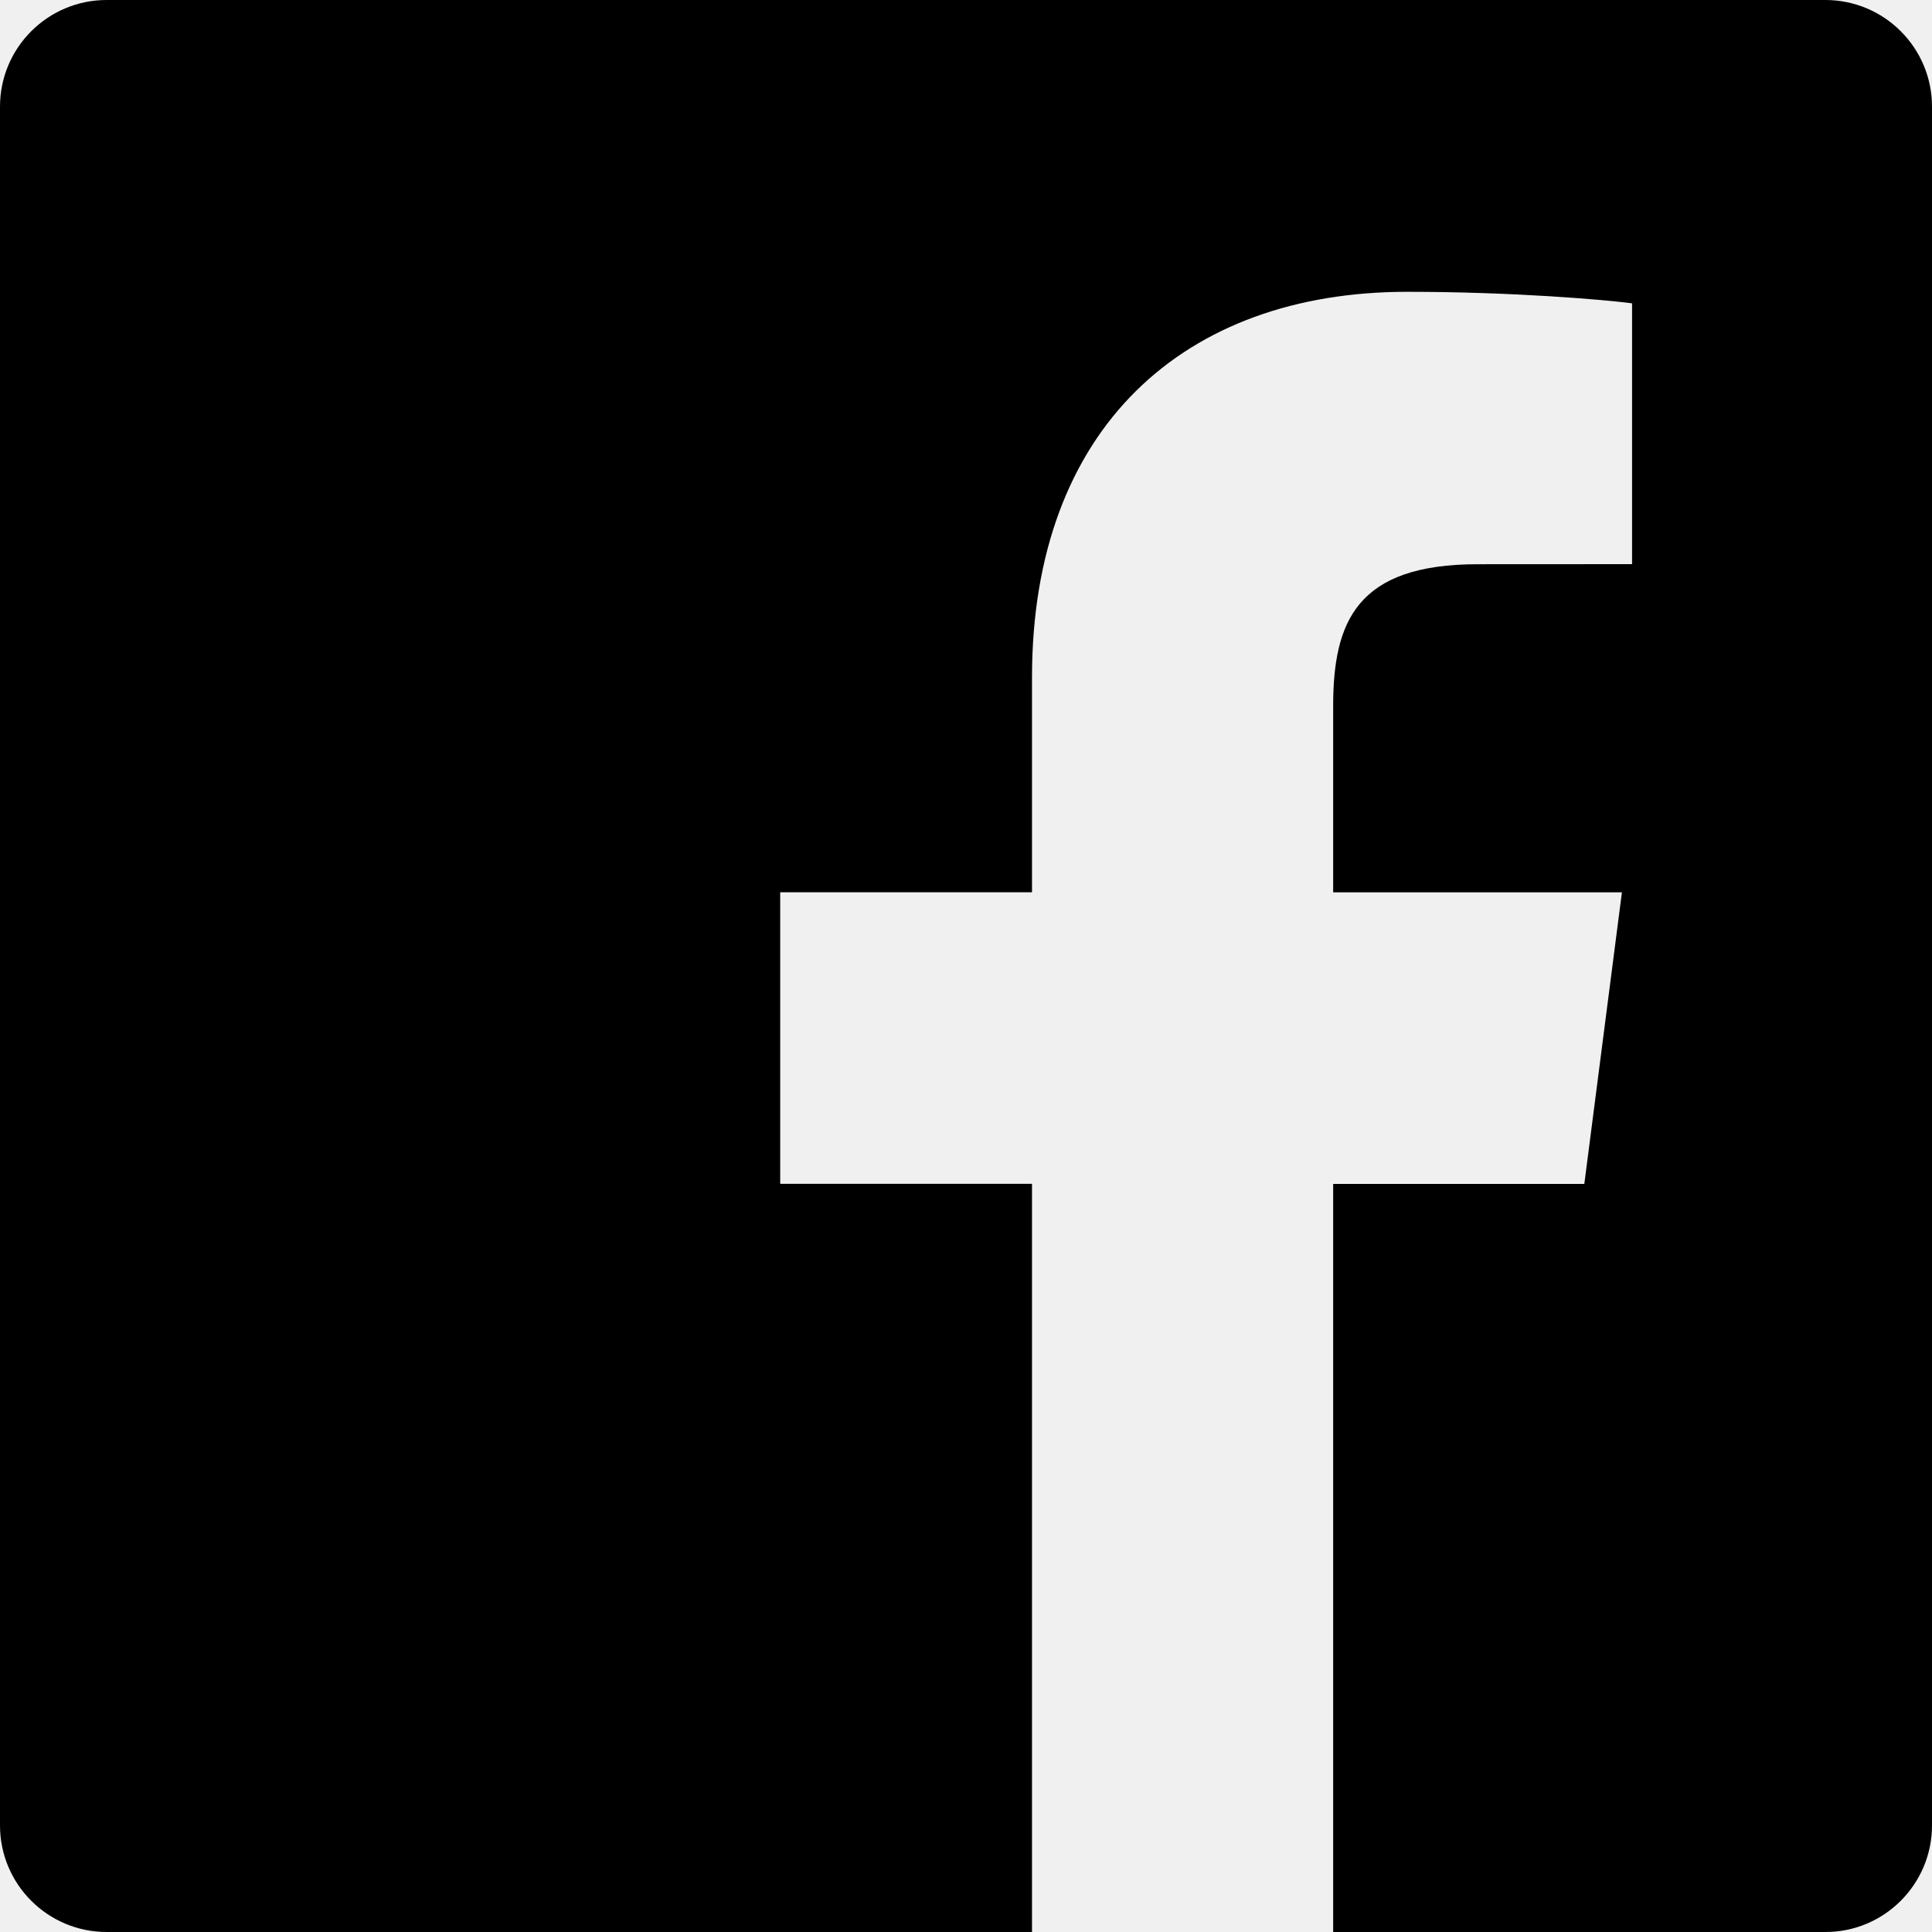
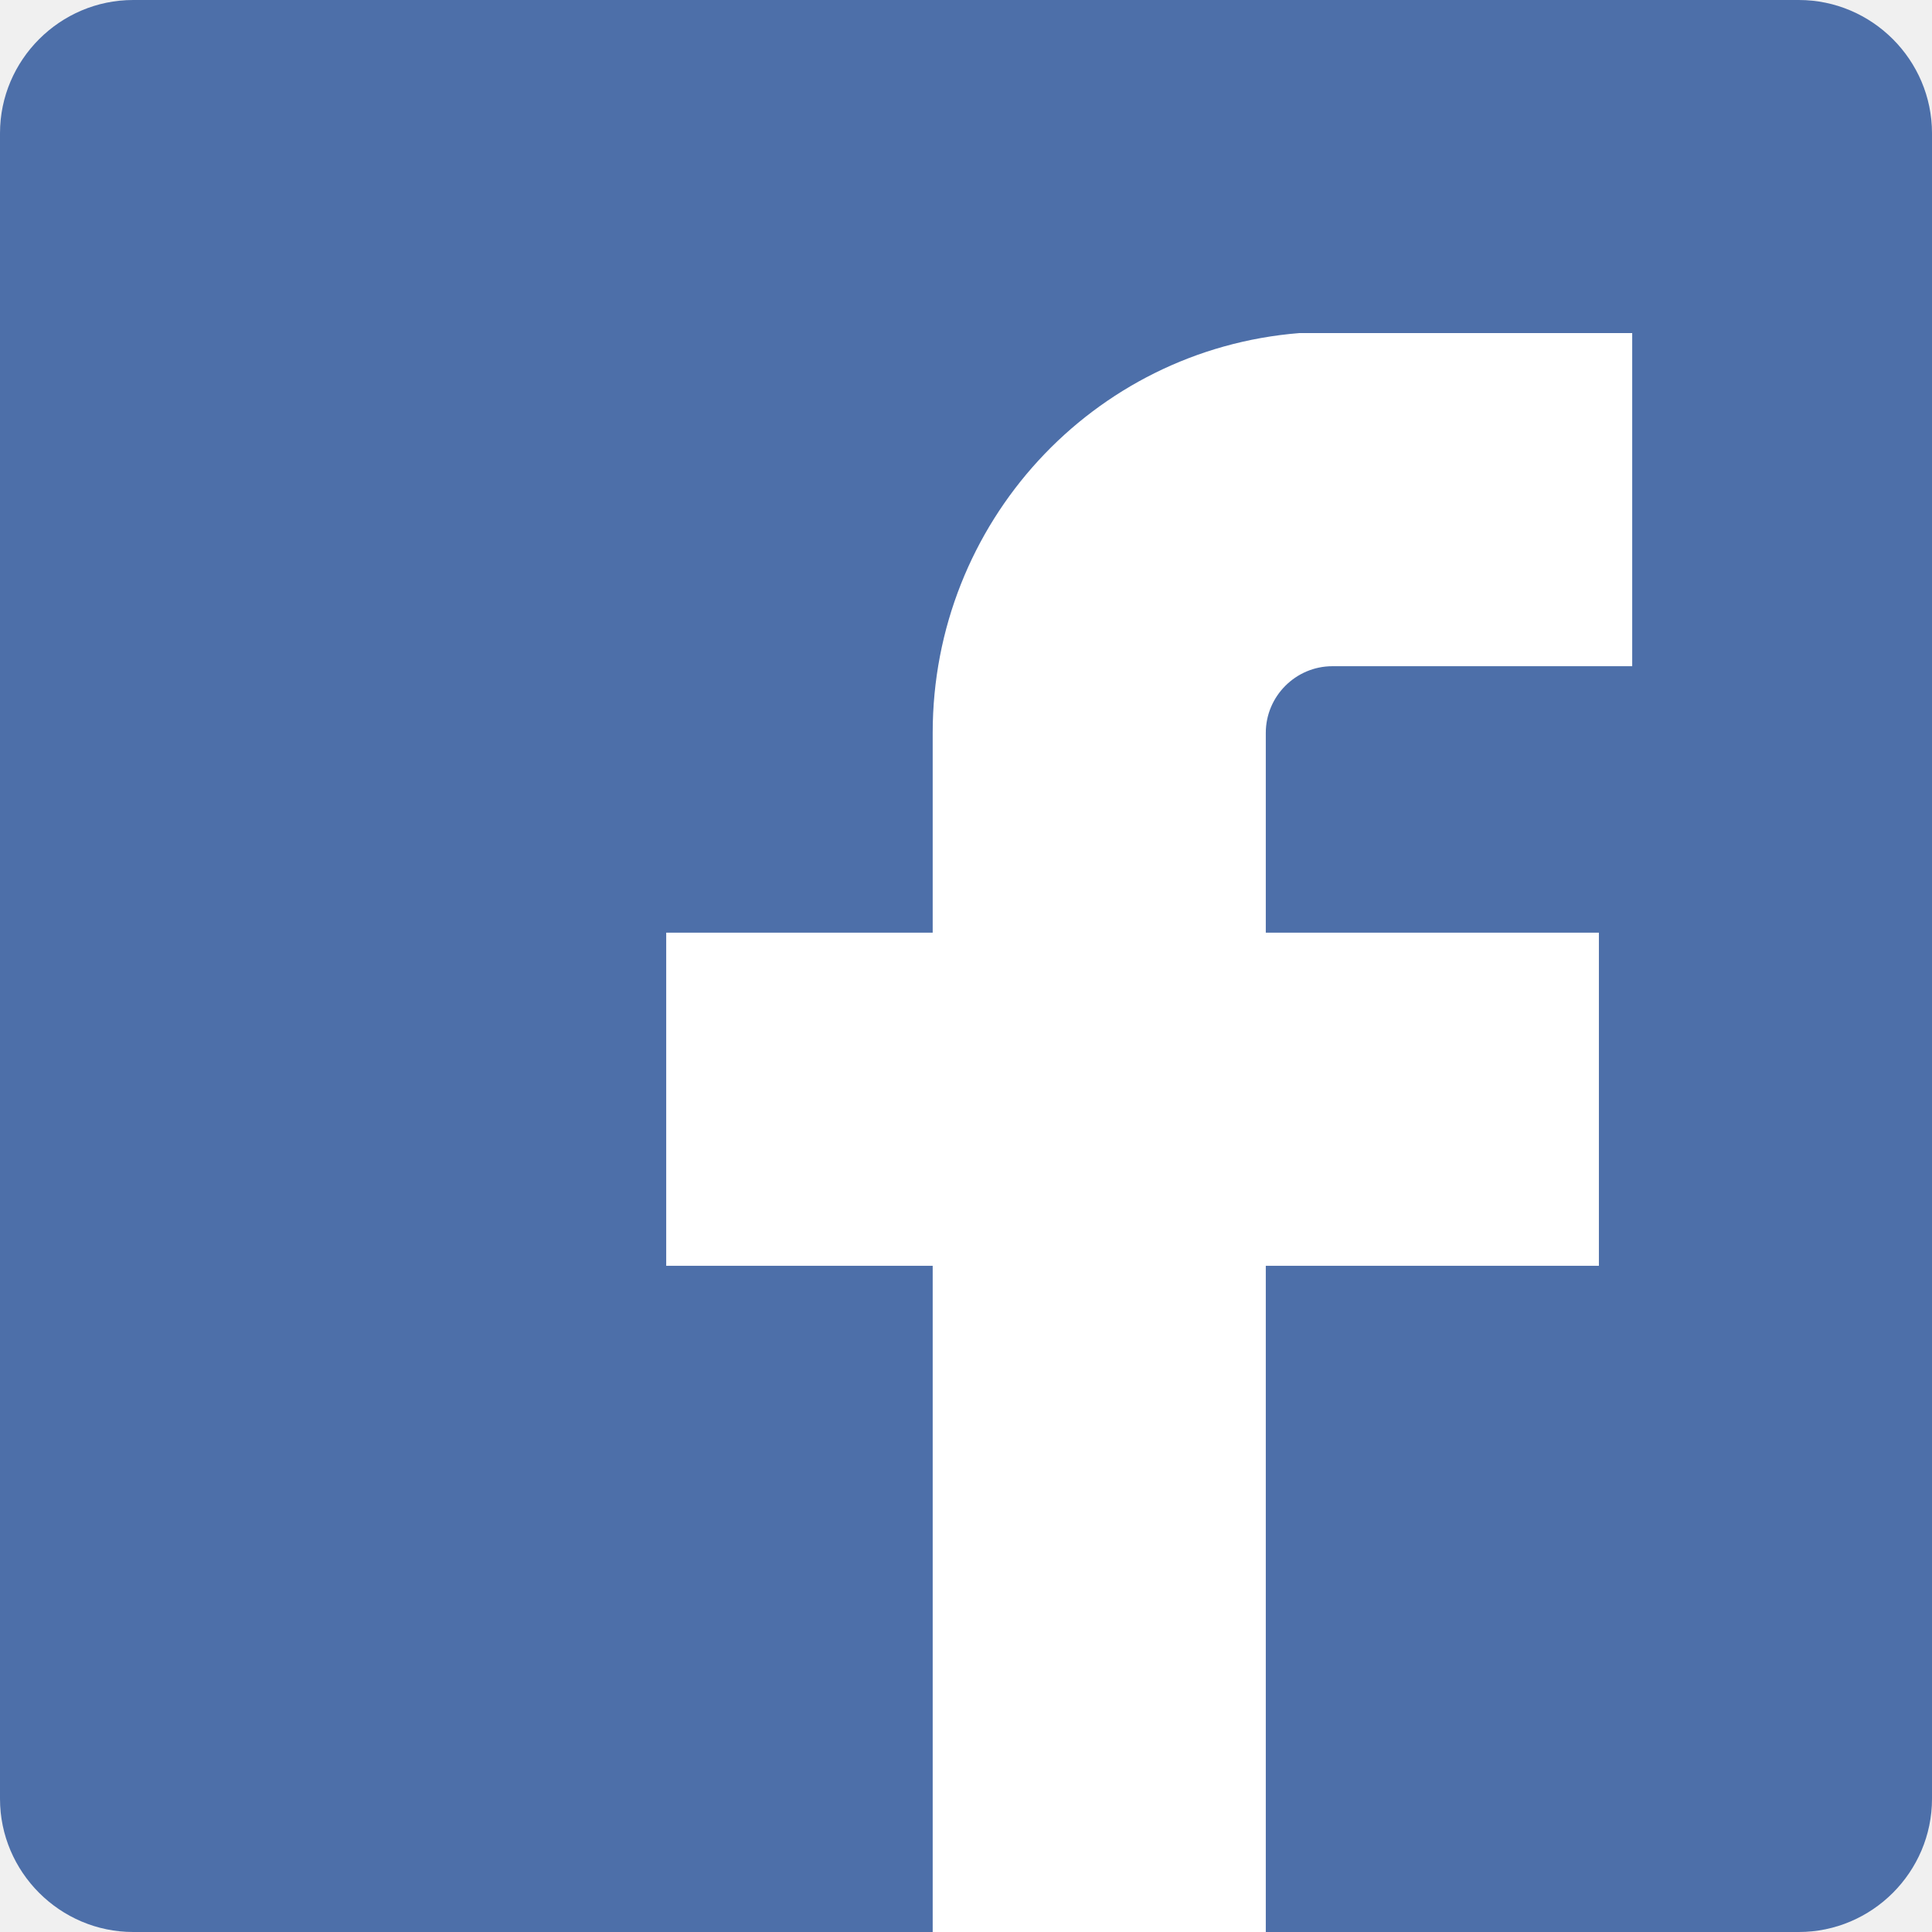
- <svg xmlns="http://www.w3.org/2000/svg" width="24" height="24" viewBox="0 0 24 24">
-   <path d="M22.675 0h-21.35c-.732 0-1.325.593-1.325 1.325v21.351c0 .731.593 1.324 1.325 1.324h11.495v-9.294h-3.128v-3.622h3.128v-2.671c0-3.1 1.893-4.788 4.659-4.788 1.325 0 2.463.099 2.795.143v3.24l-1.918.001c-1.504 0-1.795.715-1.795 1.763v2.313h3.587l-.467 3.622h-3.12v9.293h6.116c.73 0 1.323-.593 1.323-1.325v-21.35c0-.732-.593-1.325-1.325-1.325z" />
+ <svg xmlns="http://www.w3.org/2000/svg" version="1.1" id="Layer_1" x="0px" y="0px" viewBox="0 0 512 512" style="enable-background:new 0 0 512 512;" xml:space="preserve">
+   <path style="fill:#4D6FA9;" d="M476.69,512H35.31C15.89,512,0,496.11,0,476.69V35.31C0,15.89,15.89,0,35.31,0H476.69  C496.11,0,512,15.89,512,35.31V476.69C512,496.11,496.11,512,476.69,512" />
+   <path style="fill:#FFFFFF;" d="M432.552,88.276v88.276h-79.448c-9.71,0-17.655,7.945-17.655,17.655v52.966h88.276v88.276h-88.276  V512h-88.276V335.448h-70.621v-88.276h70.621v-52.966c0-55.614,42.372-101.517,97.103-105.931H432.552z" />
+   <g>
+ </g>
+   <g>
+ </g>
+   <g>
+ </g>
+   <g>
+ </g>
+   <g>
+ </g>
+   <g>
+ </g>
+   <g>
+ </g>
+   <g>
+ </g>
+   <g>
+ </g>
+   <g>
+ </g>
+   <g>
+ </g>
+   <g>
+ </g>
+   <g>
+ </g>
+   <g>
+ </g>
+   <g>
+ </g>
</svg>
